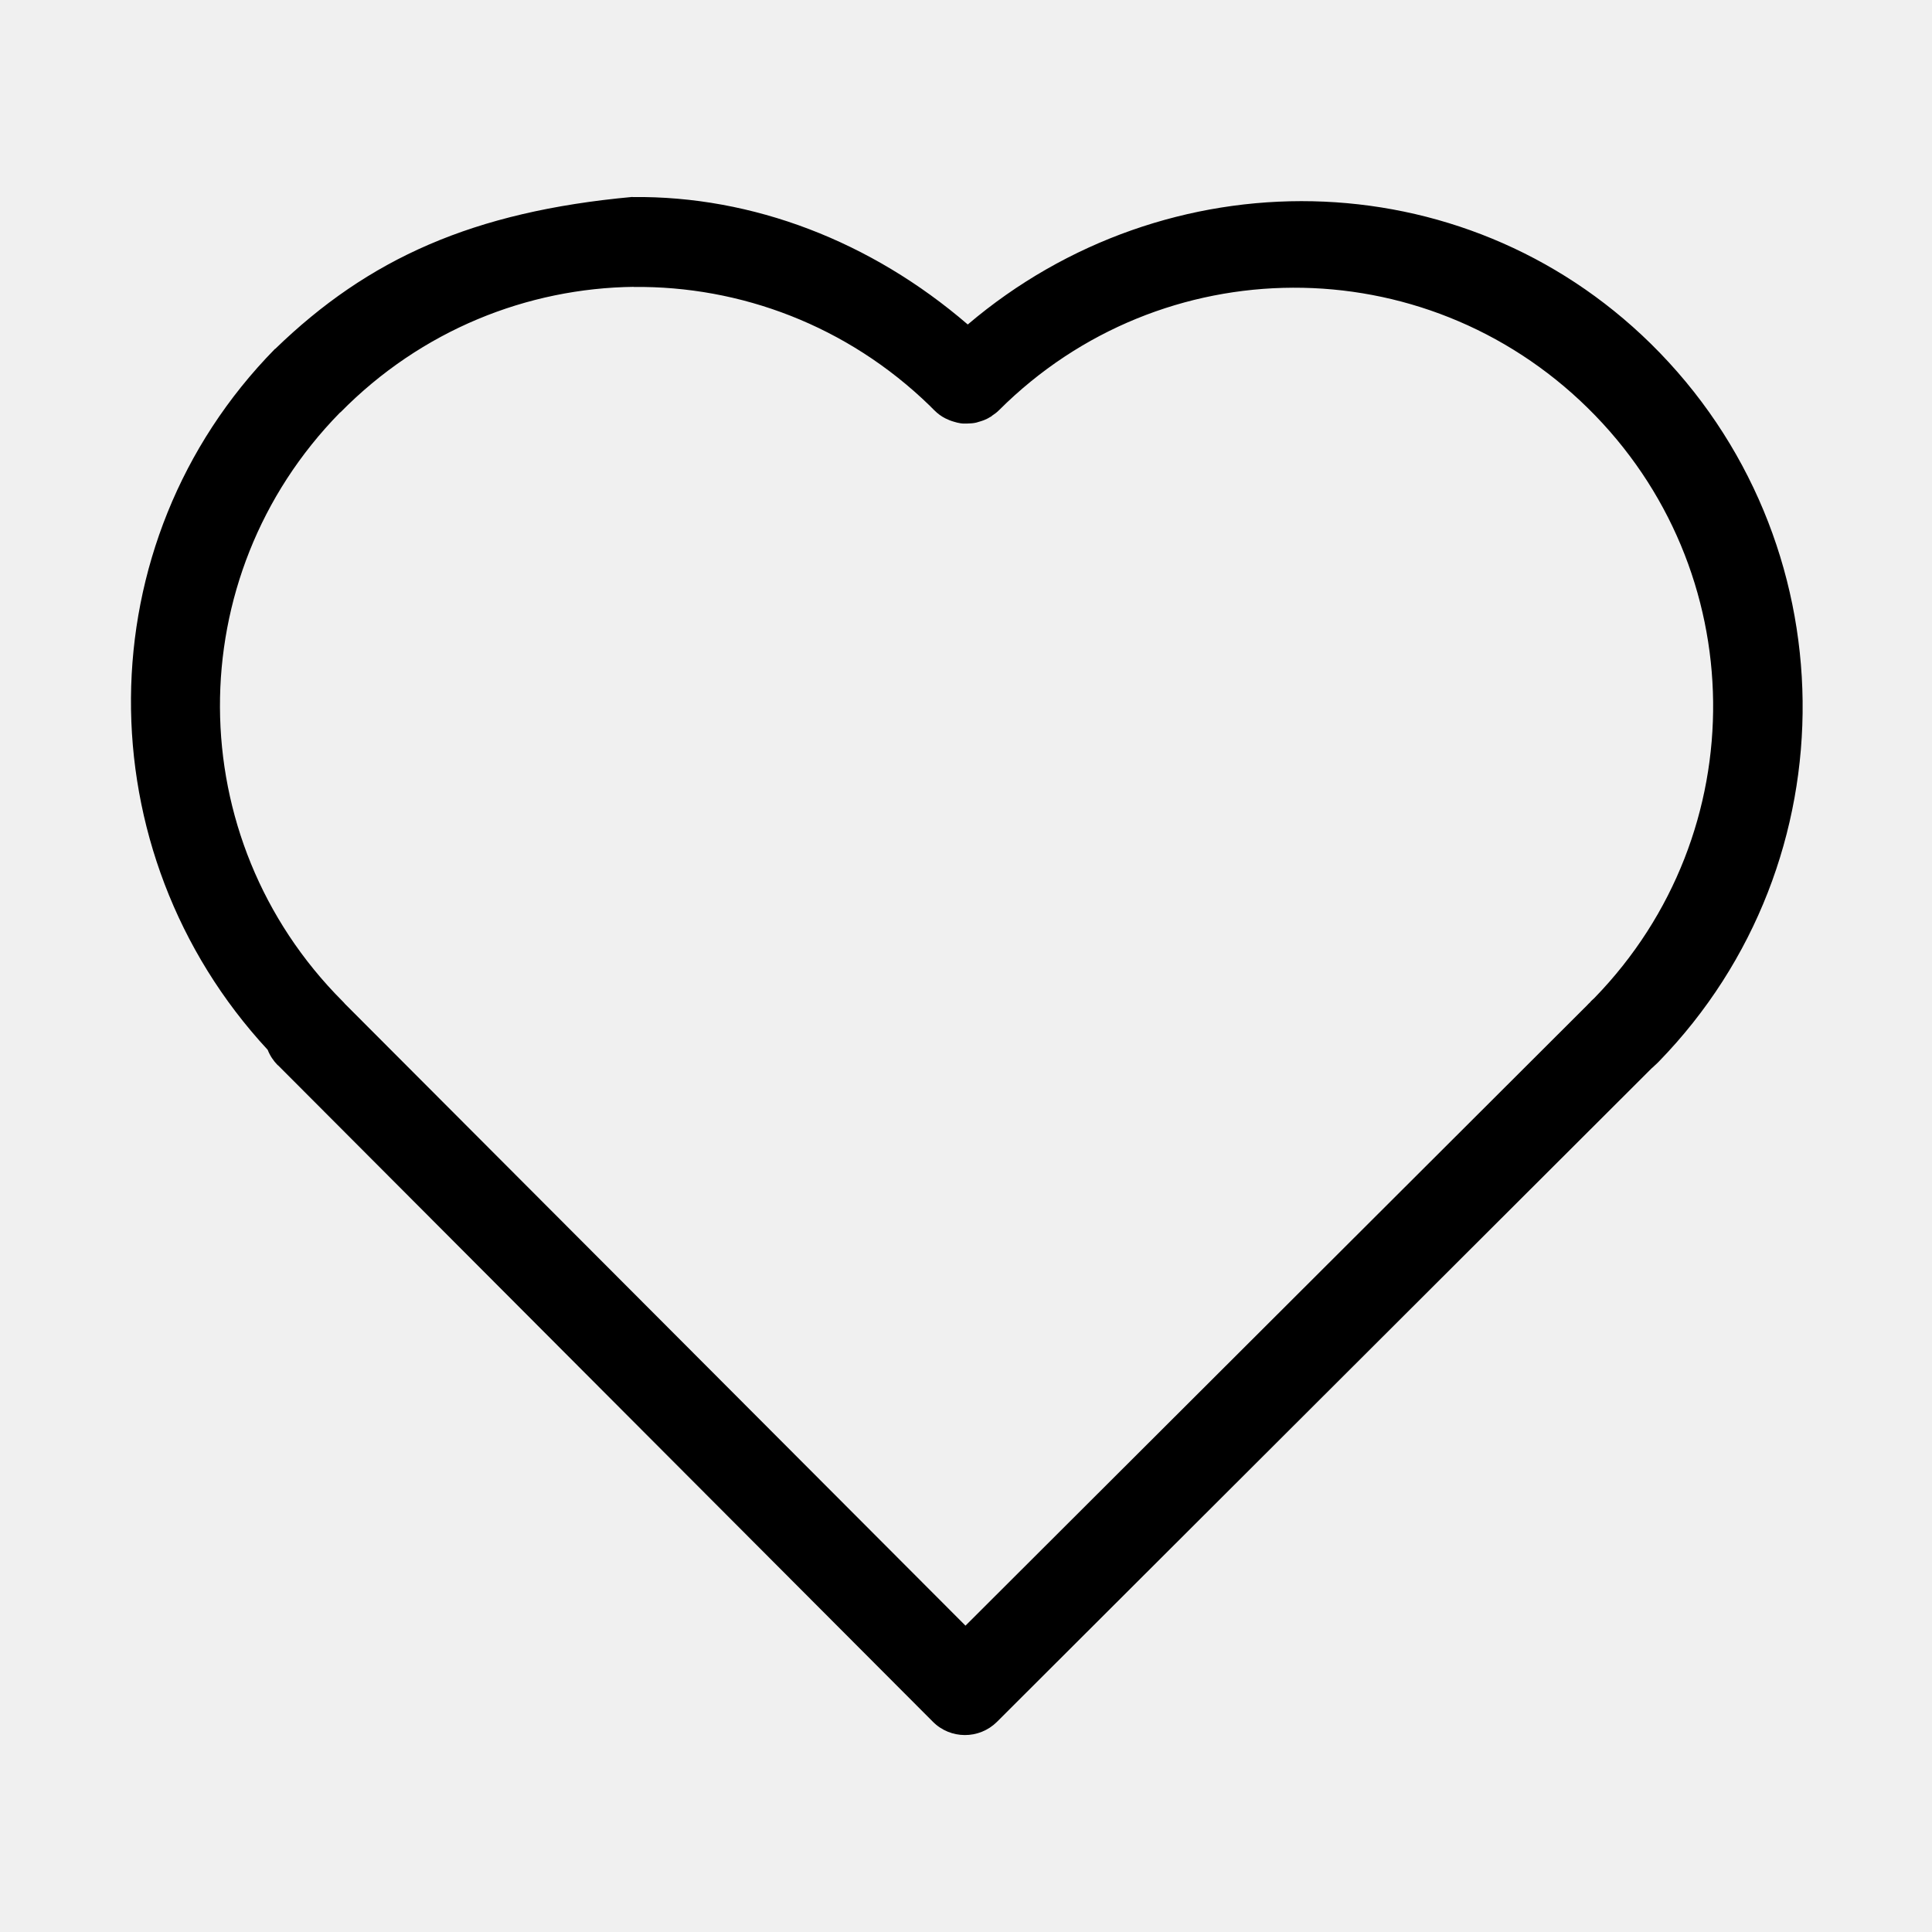
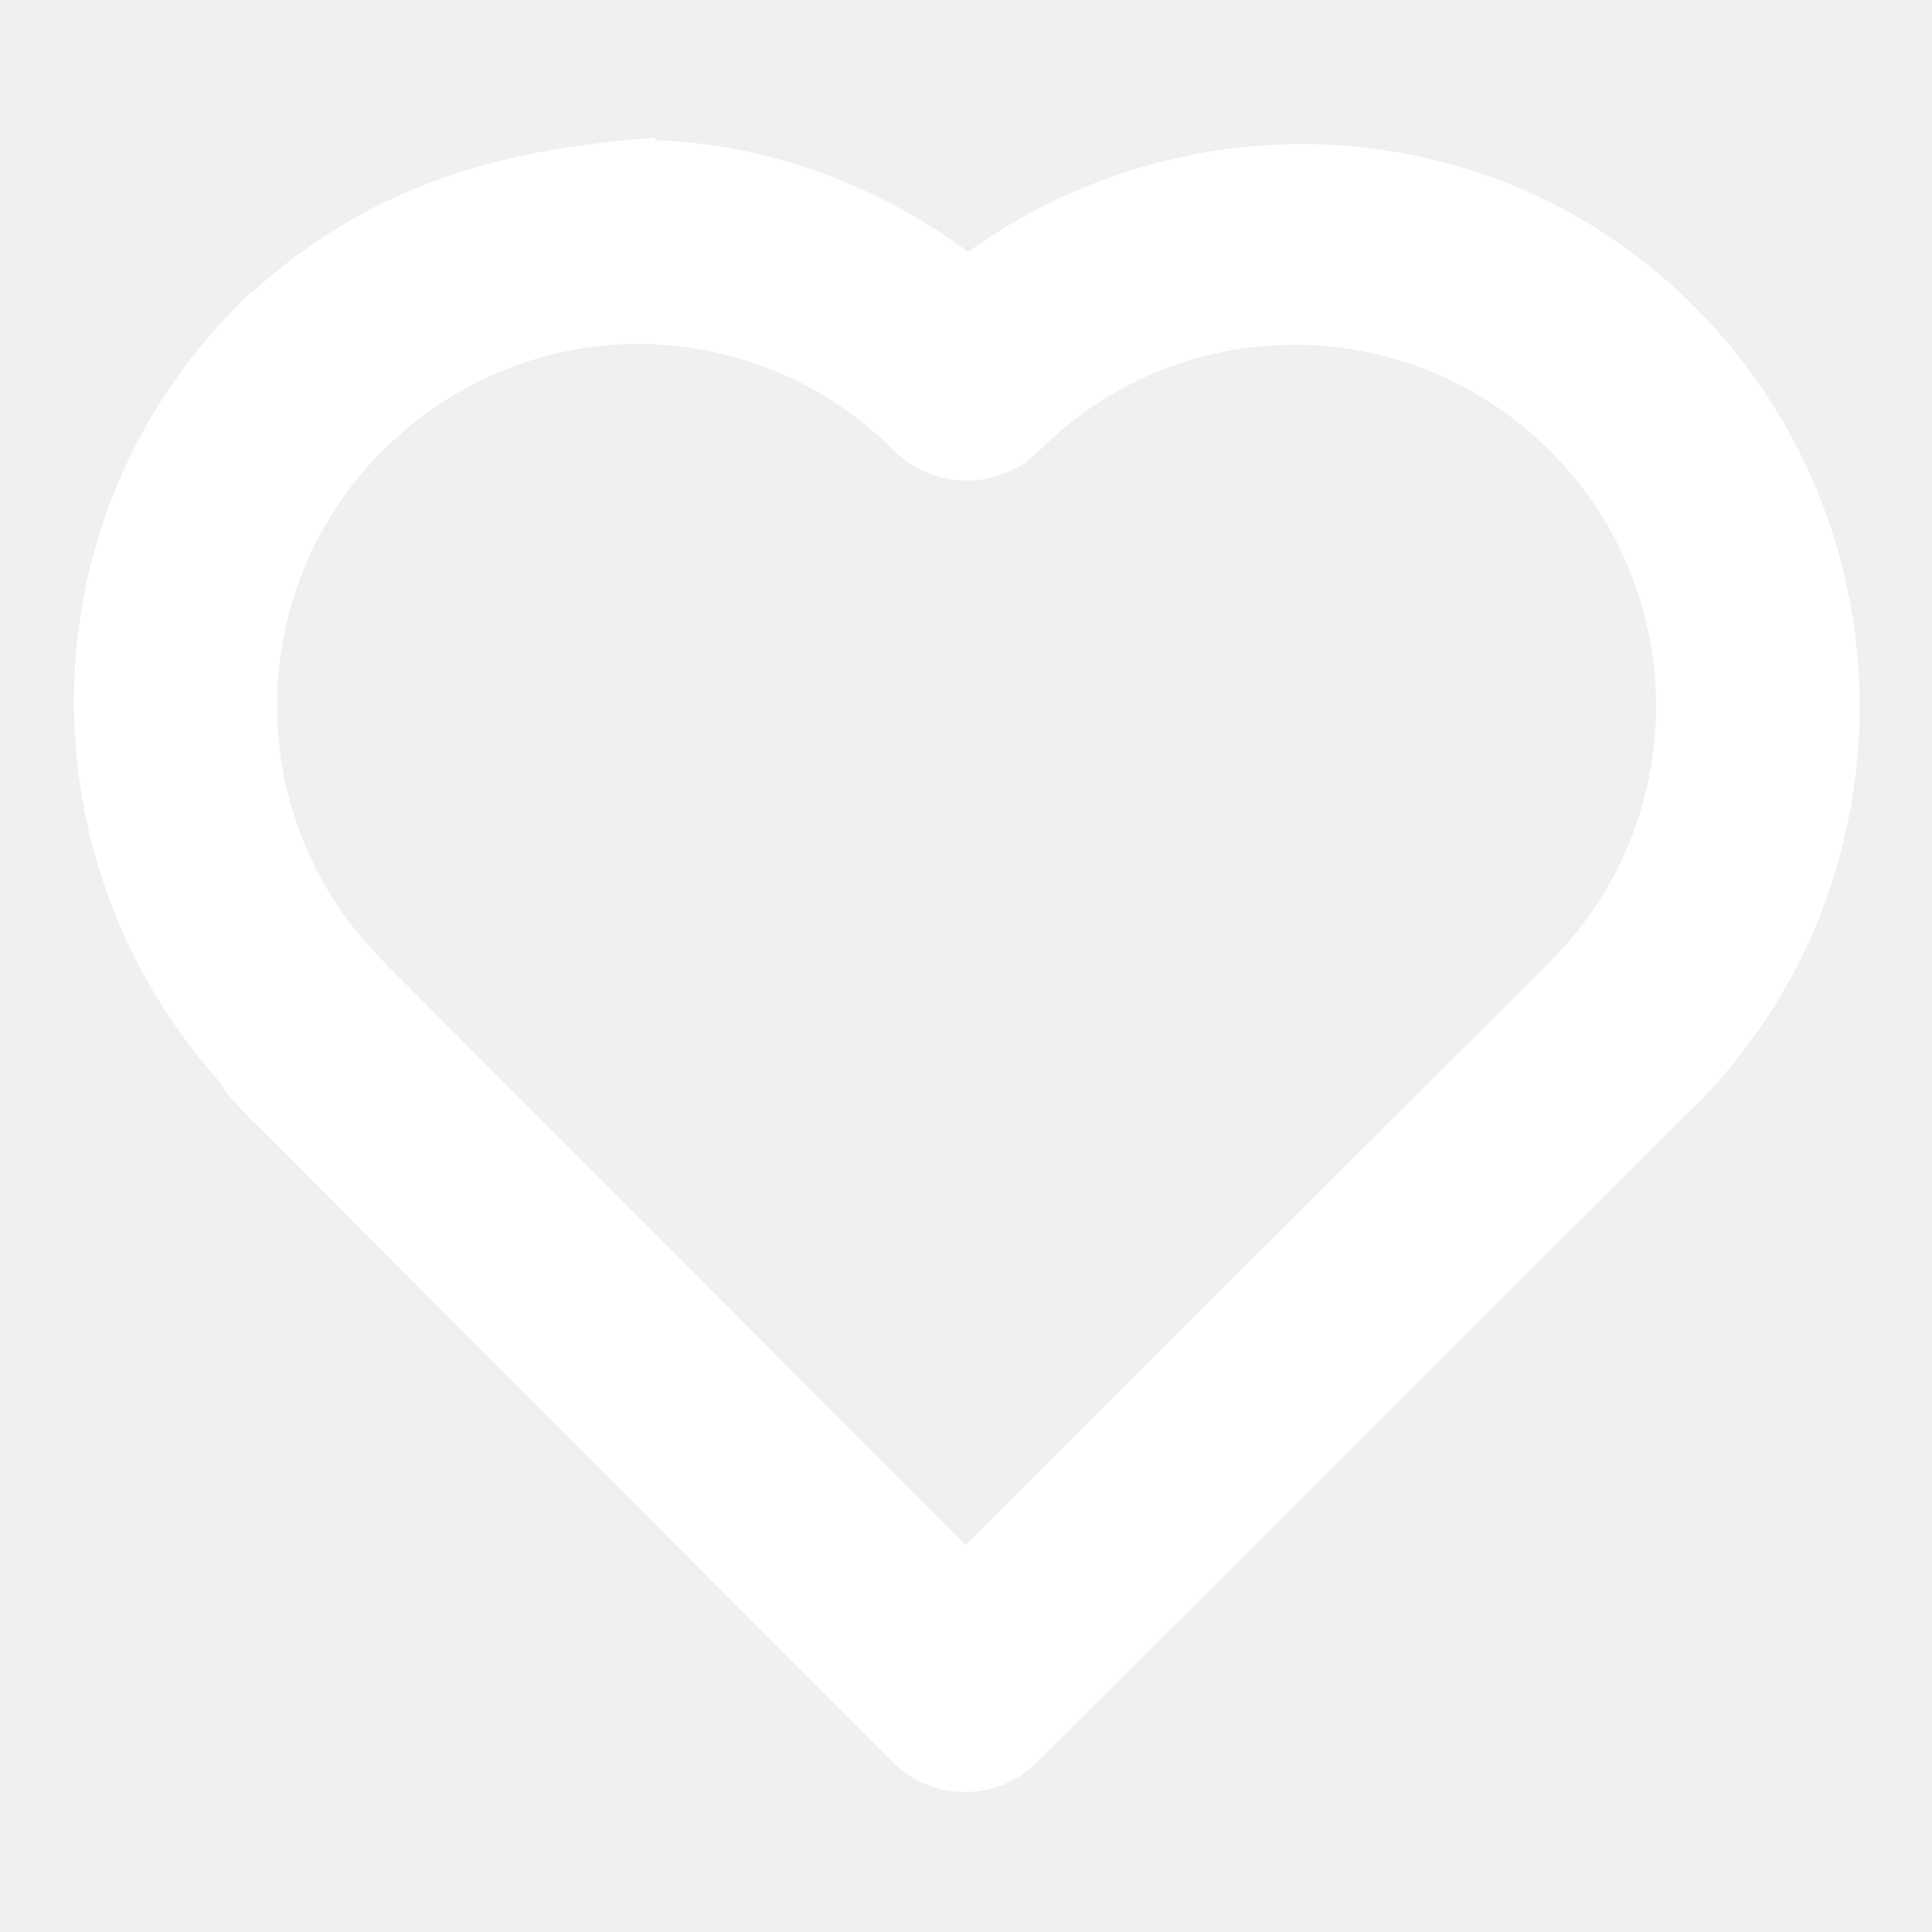
- <svg xmlns="http://www.w3.org/2000/svg" viewBox="0 0 16.933 16.933">
+ <svg xmlns="http://www.w3.org/2000/svg" stroke="white" fill="white" viewBox="0 0 16.933 16.933">
  <path style="line-height:normal;font-variant-ligatures:normal;font-variant-position:normal;font-variant-caps:normal;font-variant-numeric:normal;font-variant-alternates:normal;font-feature-settings:normal;text-indent:0;text-align:start;text-decoration-line:none;text-decoration-style:solid;text-decoration-color:#000;text-transform:none;text-orientation:mixed;white-space:normal;shape-padding:0;isolation:auto;mix-blend-mode:normal;solid-color:#000;solid-opacity:1" d="M5.543 1.726c-1.397.128-2.315.541-3.131 1.332h-.002C.738 4.76.738 7.465 2.346 9.201c.02.051.05.096.088.135h.002l5.74 5.754c.154.155.405.156.561.002l5.74-5.73c.004-.004.009-.008.014-.012.002-.002.004-.004.006-.006.01-.009.02-.018.029-.027.004-.004.008-.008.012-.012 1.709-1.756 1.677-4.575-.07-6.293-1.656-1.626-4.247-1.646-5.986-.168-.847-.729-1.885-1.129-2.938-1.117zm.01.789c.935-.01 1.873.338 2.598 1.043.008.009.017.017.025.025.004.005.009.009.014.014.028.028.06.052.096.07.024.012.049.022.074.029.019.006.039.011.059.014.006.001.013.001.02.002a.398.398 0 00.039 0c.013-0.0.026-.001.039-.002.013-.001.026-.003.039-.006.007-.002.013-.004.02-.006.007-.002.013-.004.02-.006.006-.002.012-.004.018-.006.007-.002.013-.005.02-.008.006-.003.012-.005.018-.008.006-.003.012-.007.018-.01l.006-.004c.004-.002.008-.004.012-.006.001-.001.003-.003.004-.004.001-.001.001-.001.002-.002.022-.014.043-.03.062-.049 1.427-1.424 3.722-1.432 5.16-.019 1.442 1.417 1.468 3.72.059 5.17-.001.001-.001.001-.002.002-.009.009-.018.017-.027.025-.004.004-.008.009-.012.014-.008.007-.016.015-.023.023l-5.449 5.438-5.438-5.449c-.007-.009-.015-.017-.023-.025-1.422-1.426-1.432-3.718-.023-5.156.001-.001.003-.003.004-.004h.002c.709-.721 1.639-1.089 2.574-1.1z" color="#000" font-weight="400" font-family="sans-serif" overflow="visible" paint-order="fill markers stroke" />
</svg>
